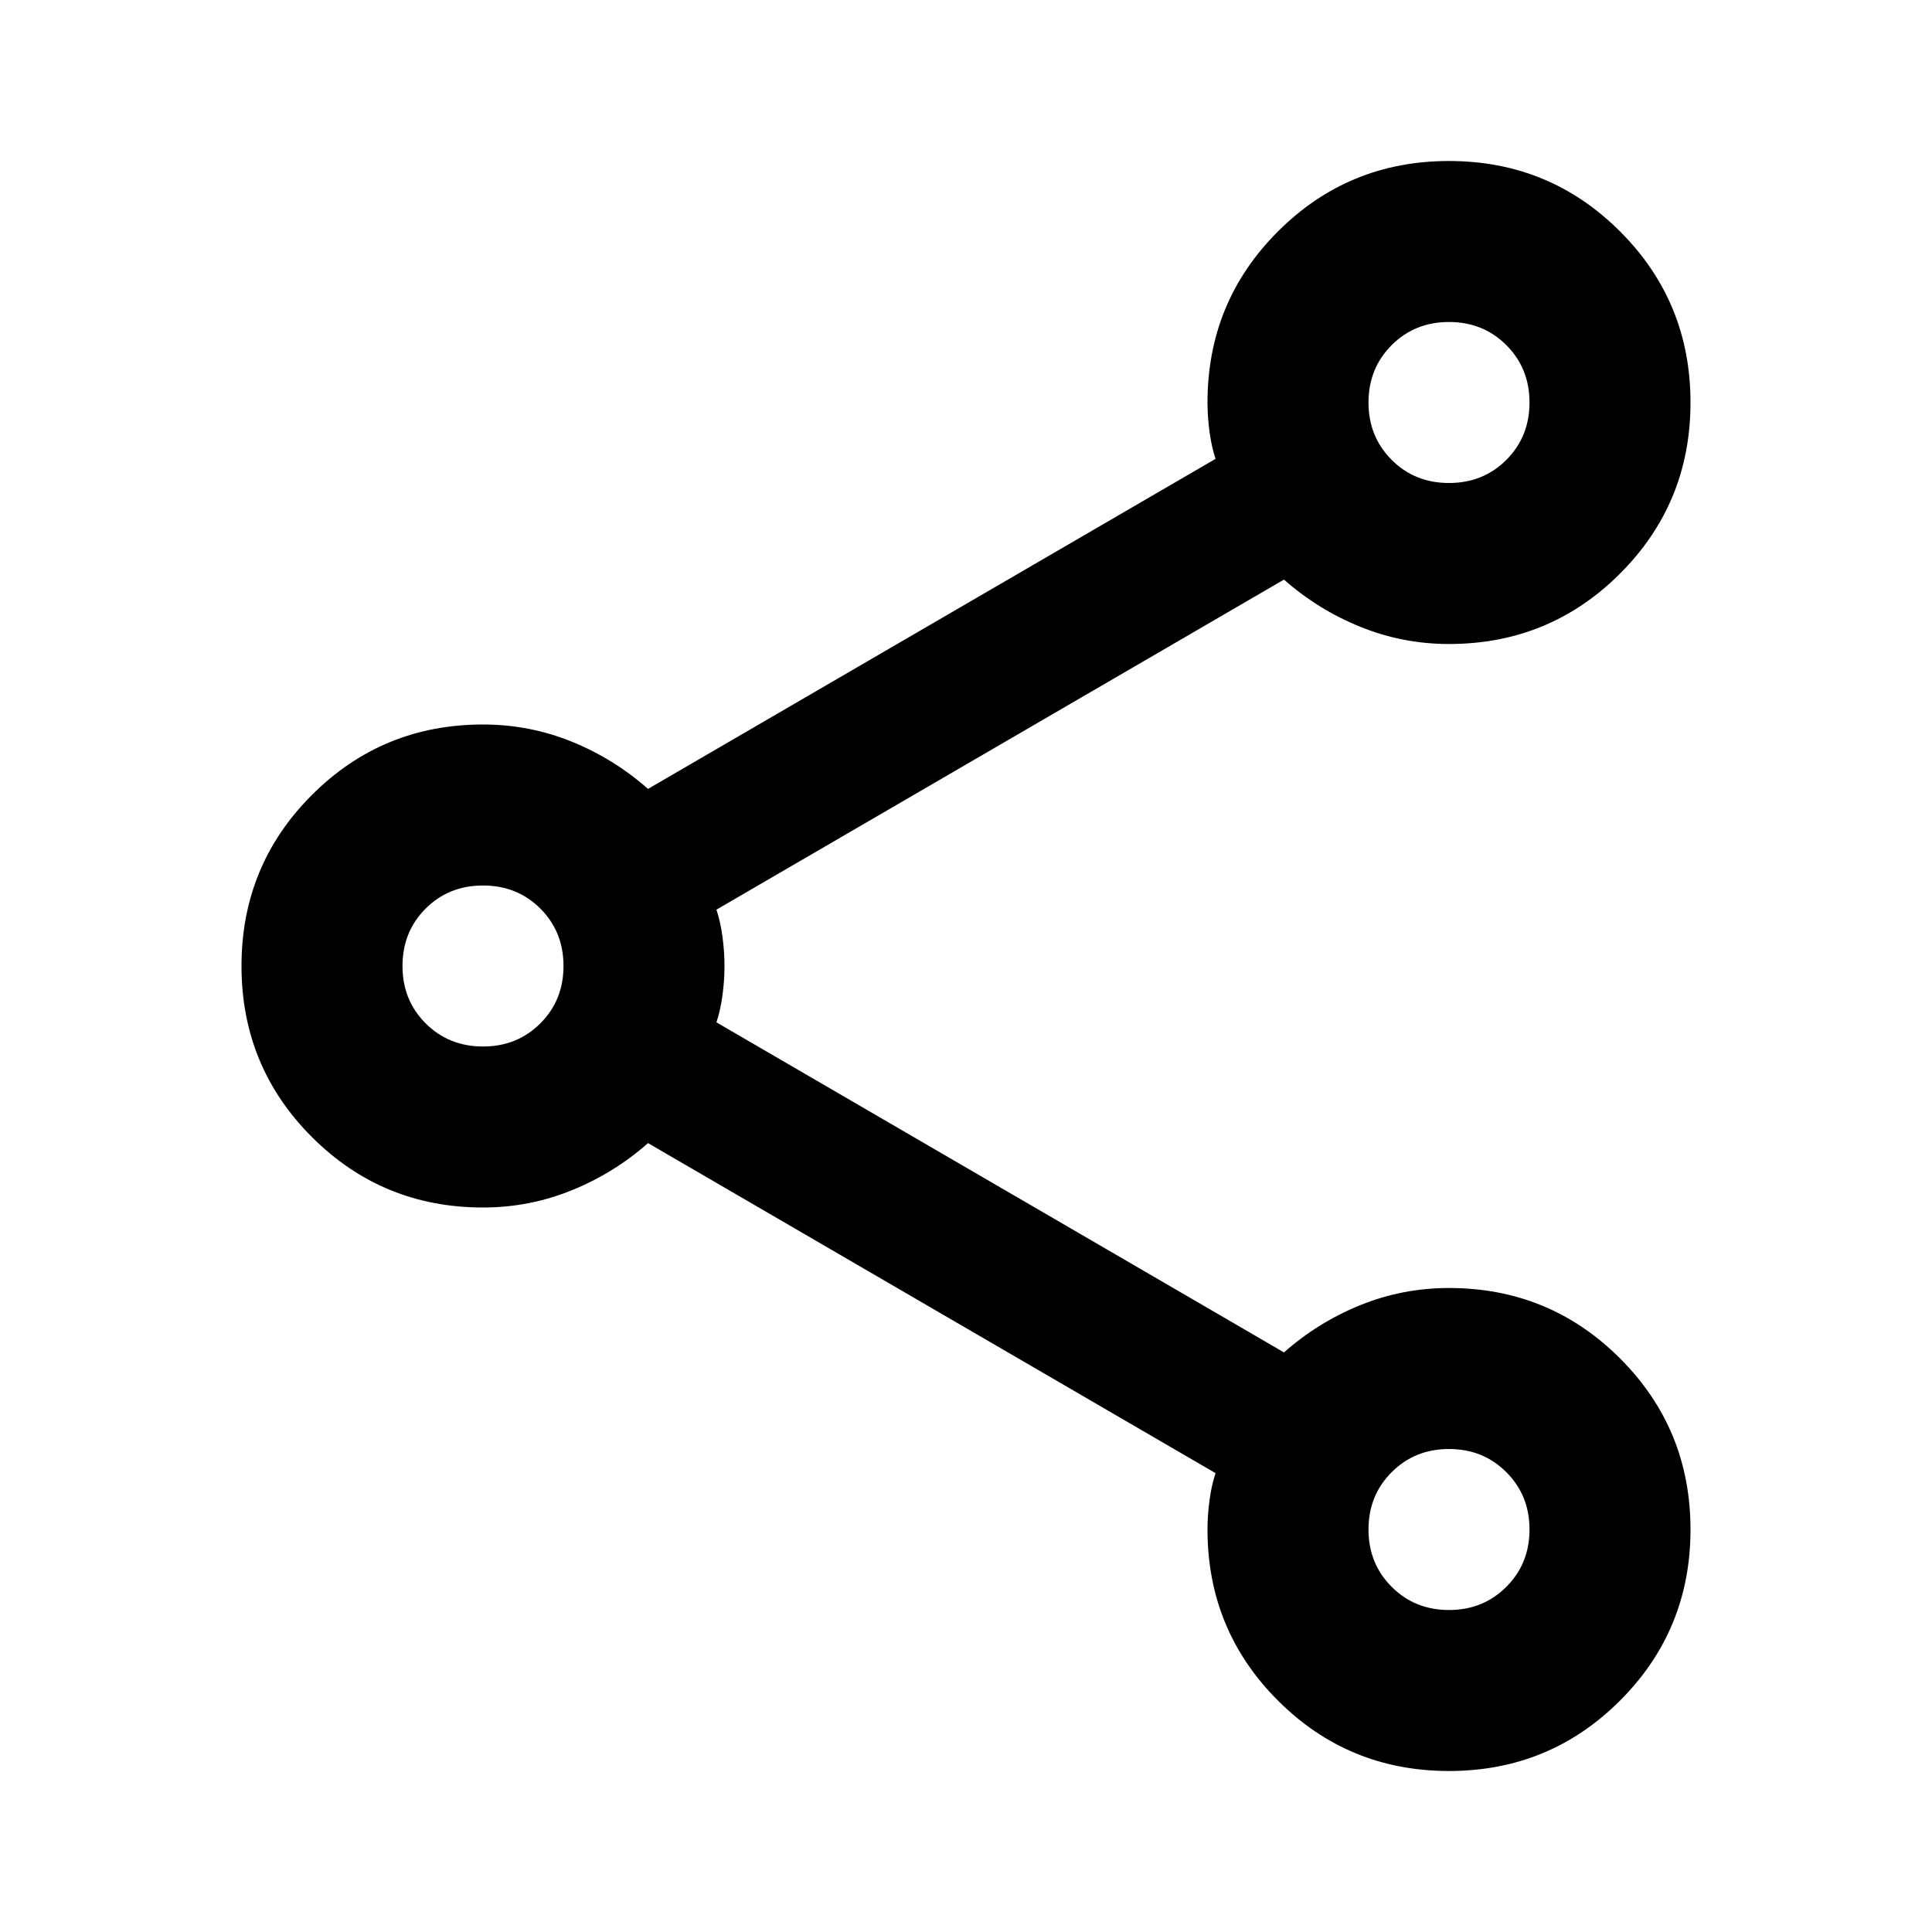
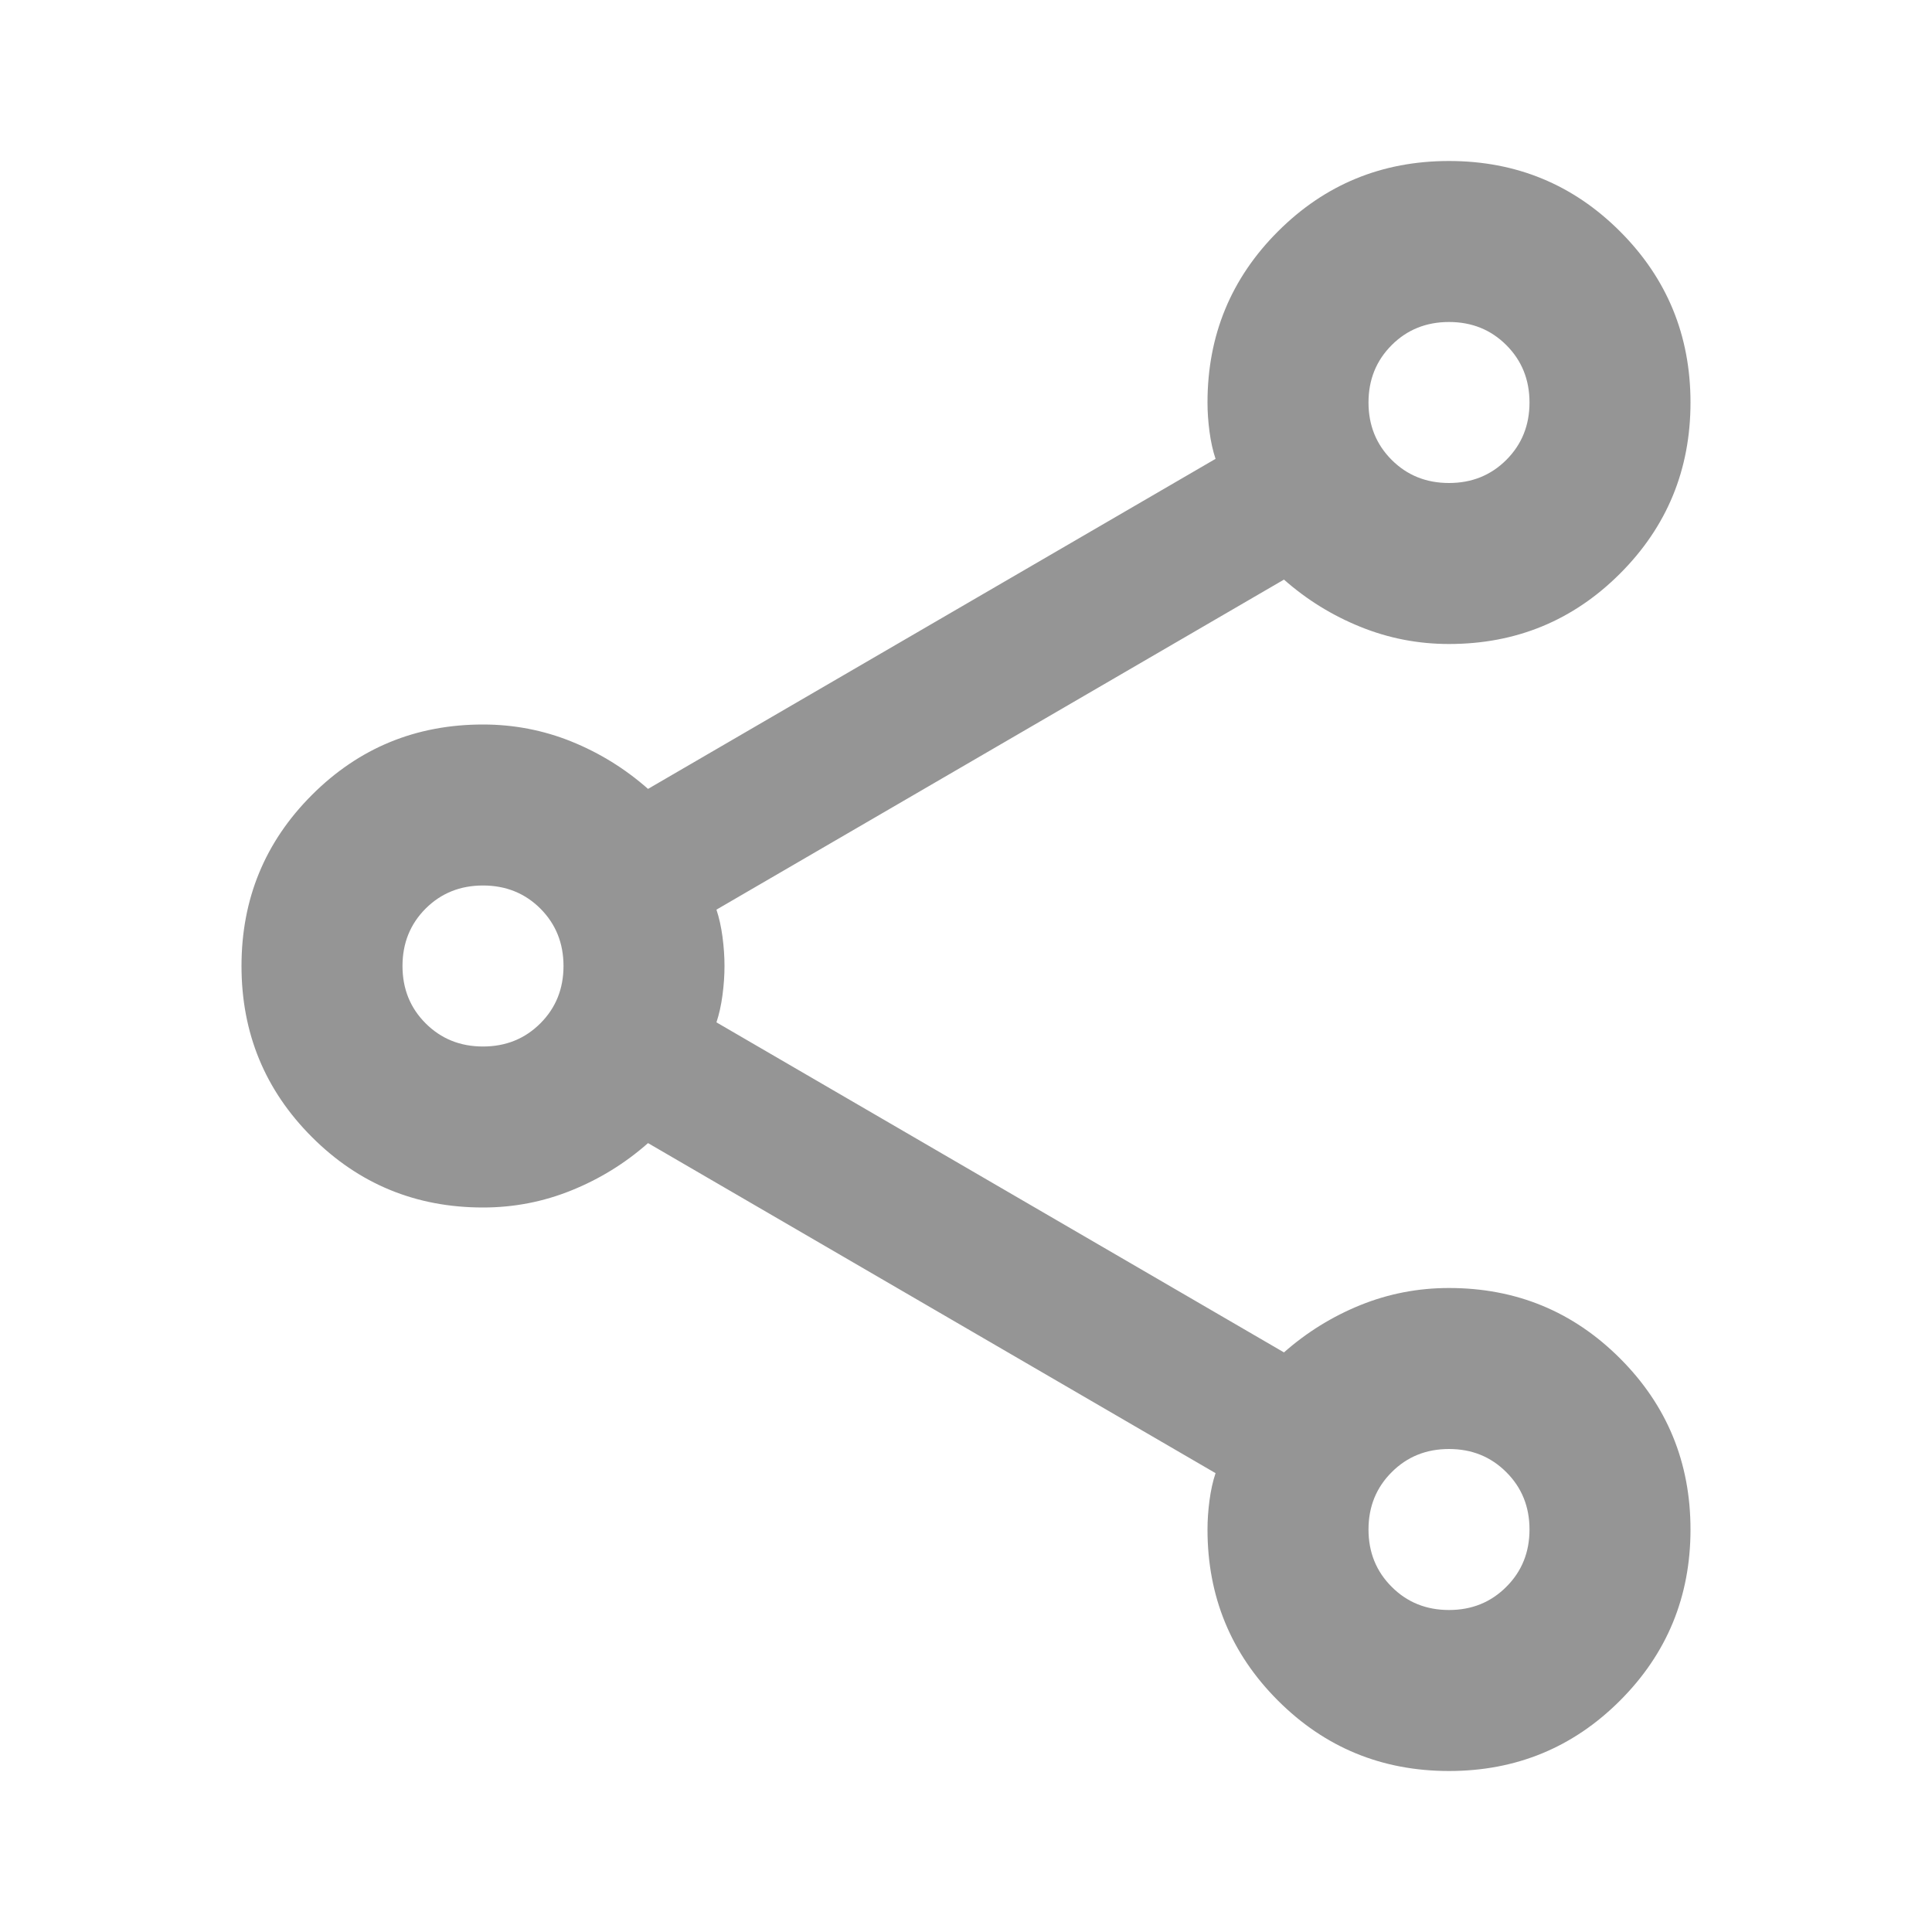
- <svg xmlns="http://www.w3.org/2000/svg" height="24" width="24" className="fill-current">
+ <svg xmlns="http://www.w3.org/2000/svg" height="24" width="24" fill="#959595">
  <path d="M18 22q-1.25 0-2.125-.875T15 19q0-.175.025-.363.025-.187.075-.337l-7.05-4.1q-.425.375-.95.587Q6.575 15 6 15q-1.25 0-2.125-.875T3 12q0-1.25.875-2.125T6 9q.575 0 1.1.212.525.213.95.588l7.05-4.1q-.05-.15-.075-.337Q15 5.175 15 5q0-1.25.875-2.125T18 2q1.25 0 2.125.875T21 5q0 1.25-.875 2.125T18 8q-.575 0-1.1-.213-.525-.212-.95-.587L8.9 11.3q.05.15.075.337Q9 11.825 9 12t-.025.362q-.025.188-.075.338l7.05 4.1q.425-.375.95-.588Q17.425 16 18 16q1.25 0 2.125.875T21 19q0 1.25-.875 2.125T18 22Zm0-16q.425 0 .712-.287Q19 5.425 19 5t-.288-.713Q18.425 4 18 4t-.712.287Q17 4.575 17 5t.288.713Q17.575 6 18 6ZM6 13q.425 0 .713-.288Q7 12.425 7 12t-.287-.713Q6.425 11 6 11t-.713.287Q5 11.575 5 12t.287.712Q5.575 13 6 13Zm12 7q.425 0 .712-.288Q19 19.425 19 19t-.288-.712Q18.425 18 18 18t-.712.288Q17 18.575 17 19t.288.712Q17.575 20 18 20Zm0-15ZM6 12Zm12 7Z" />
</svg>
